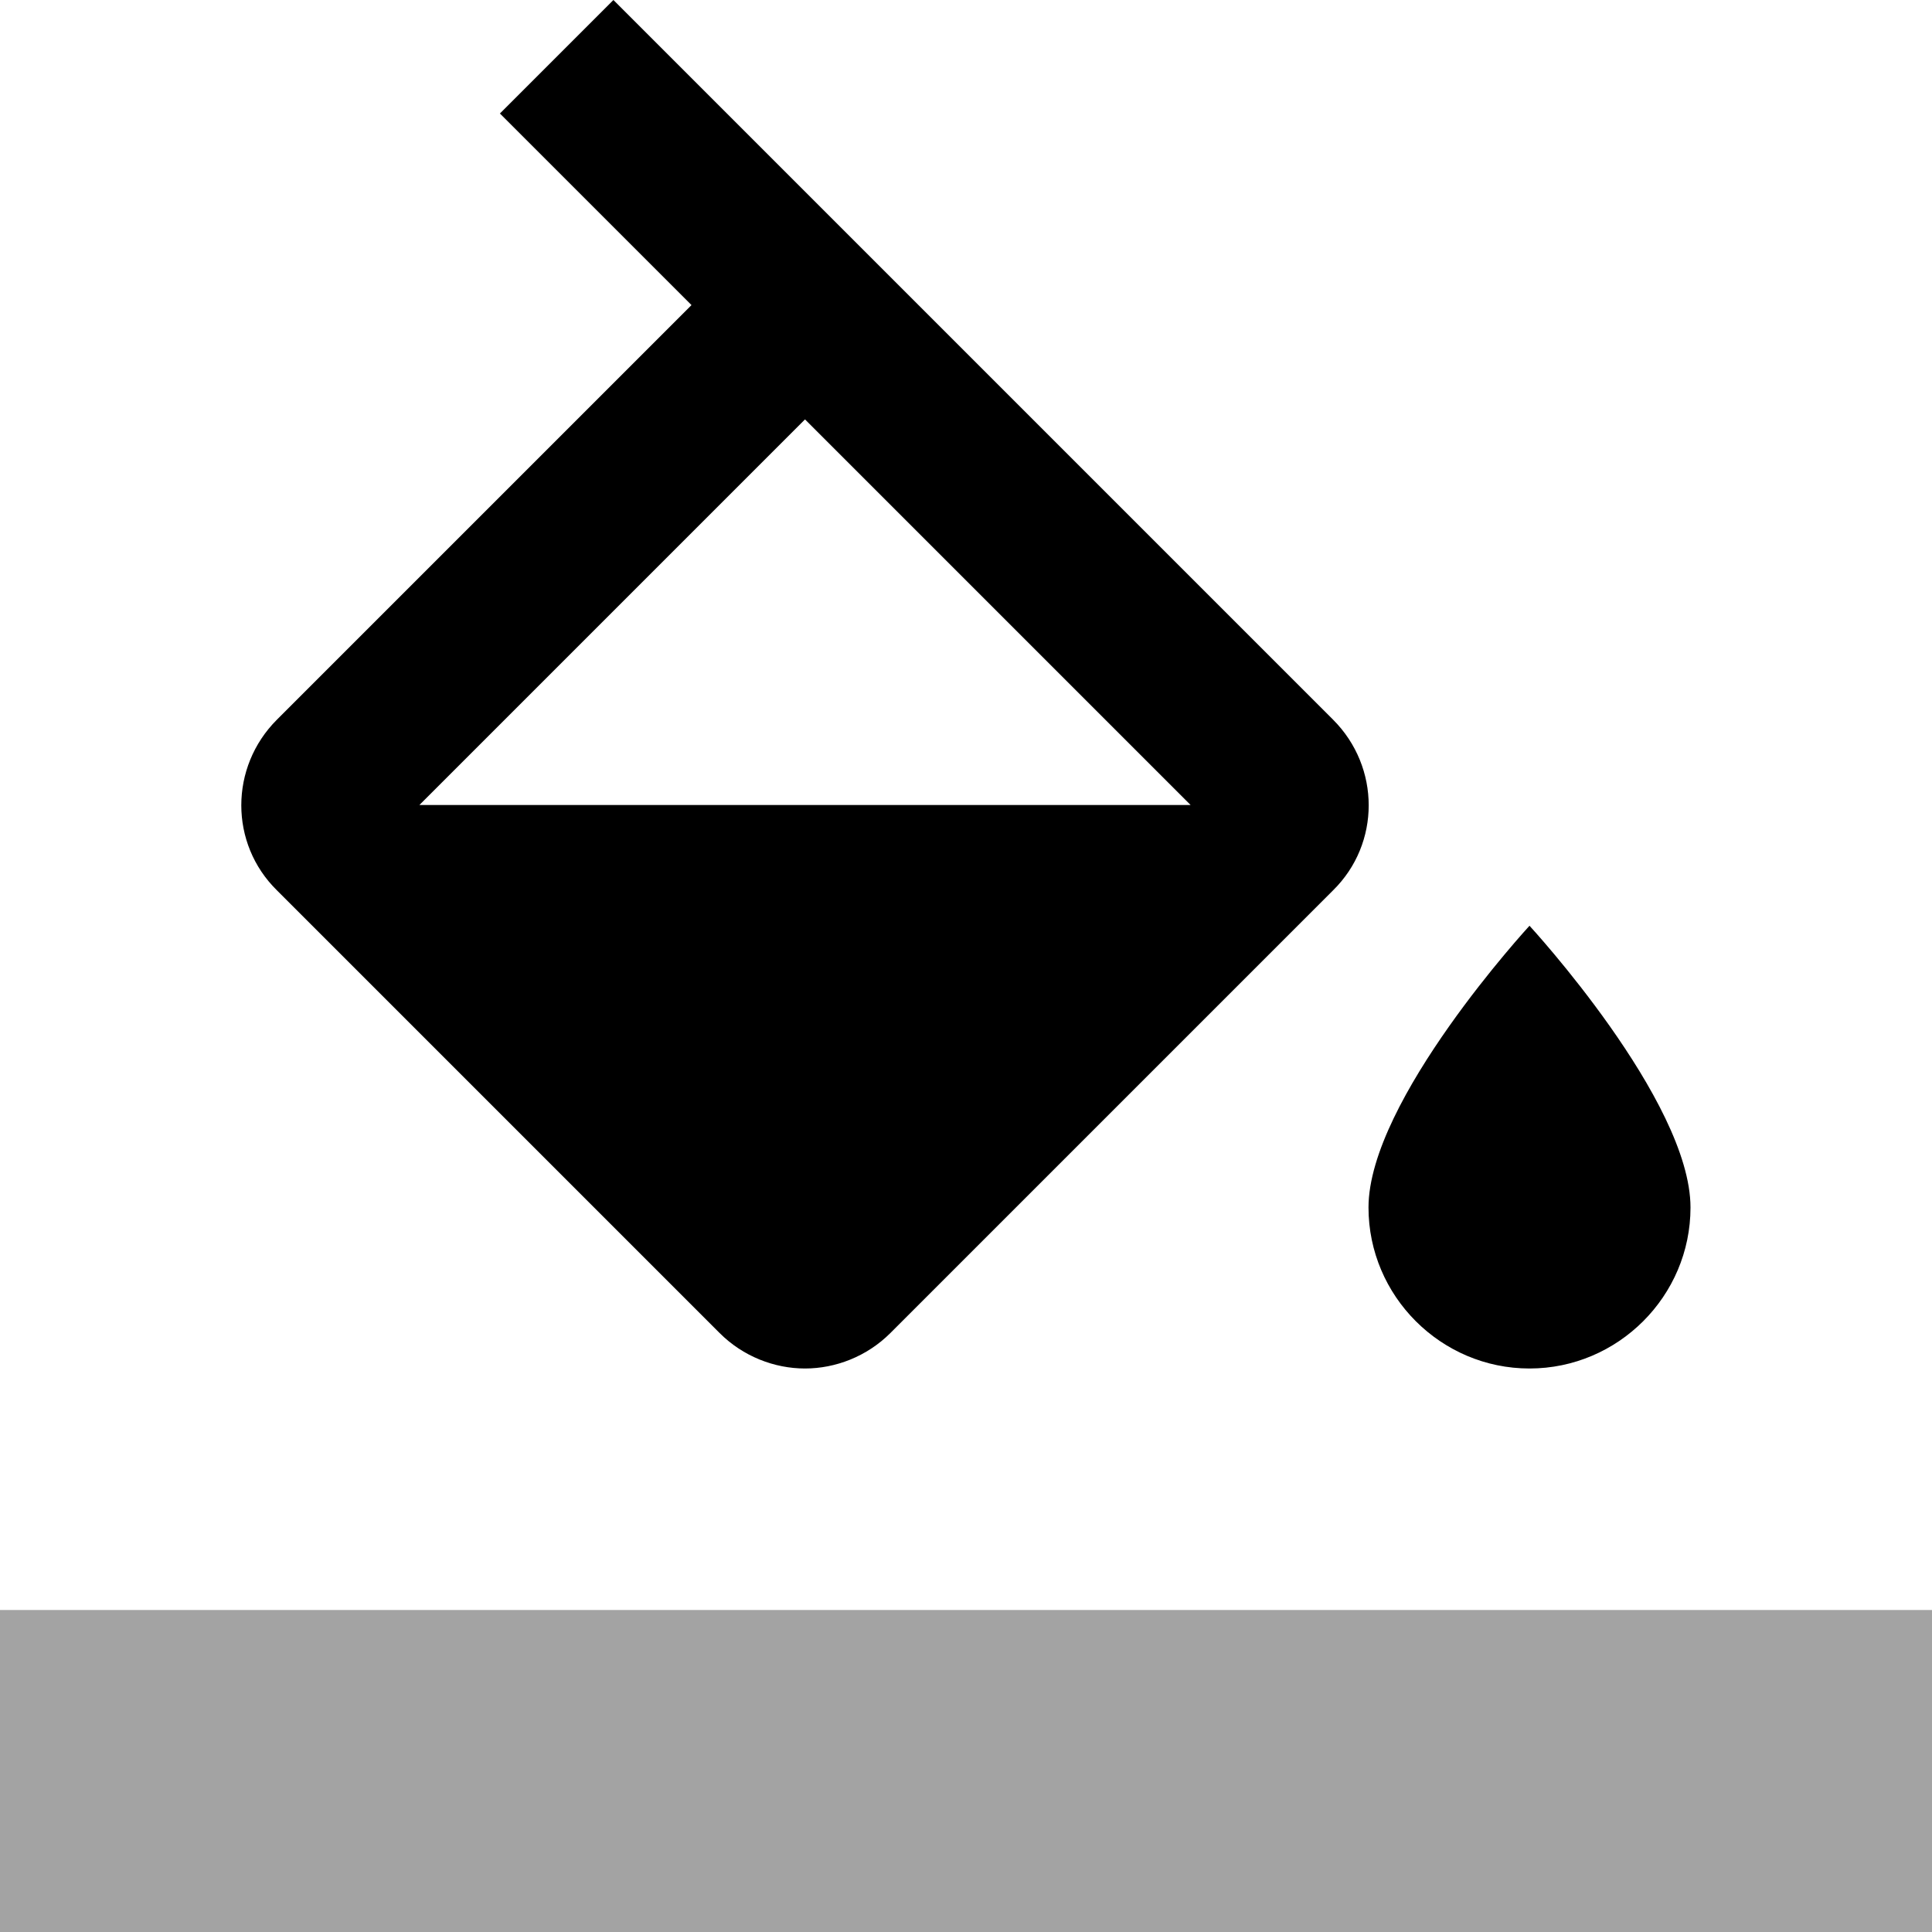
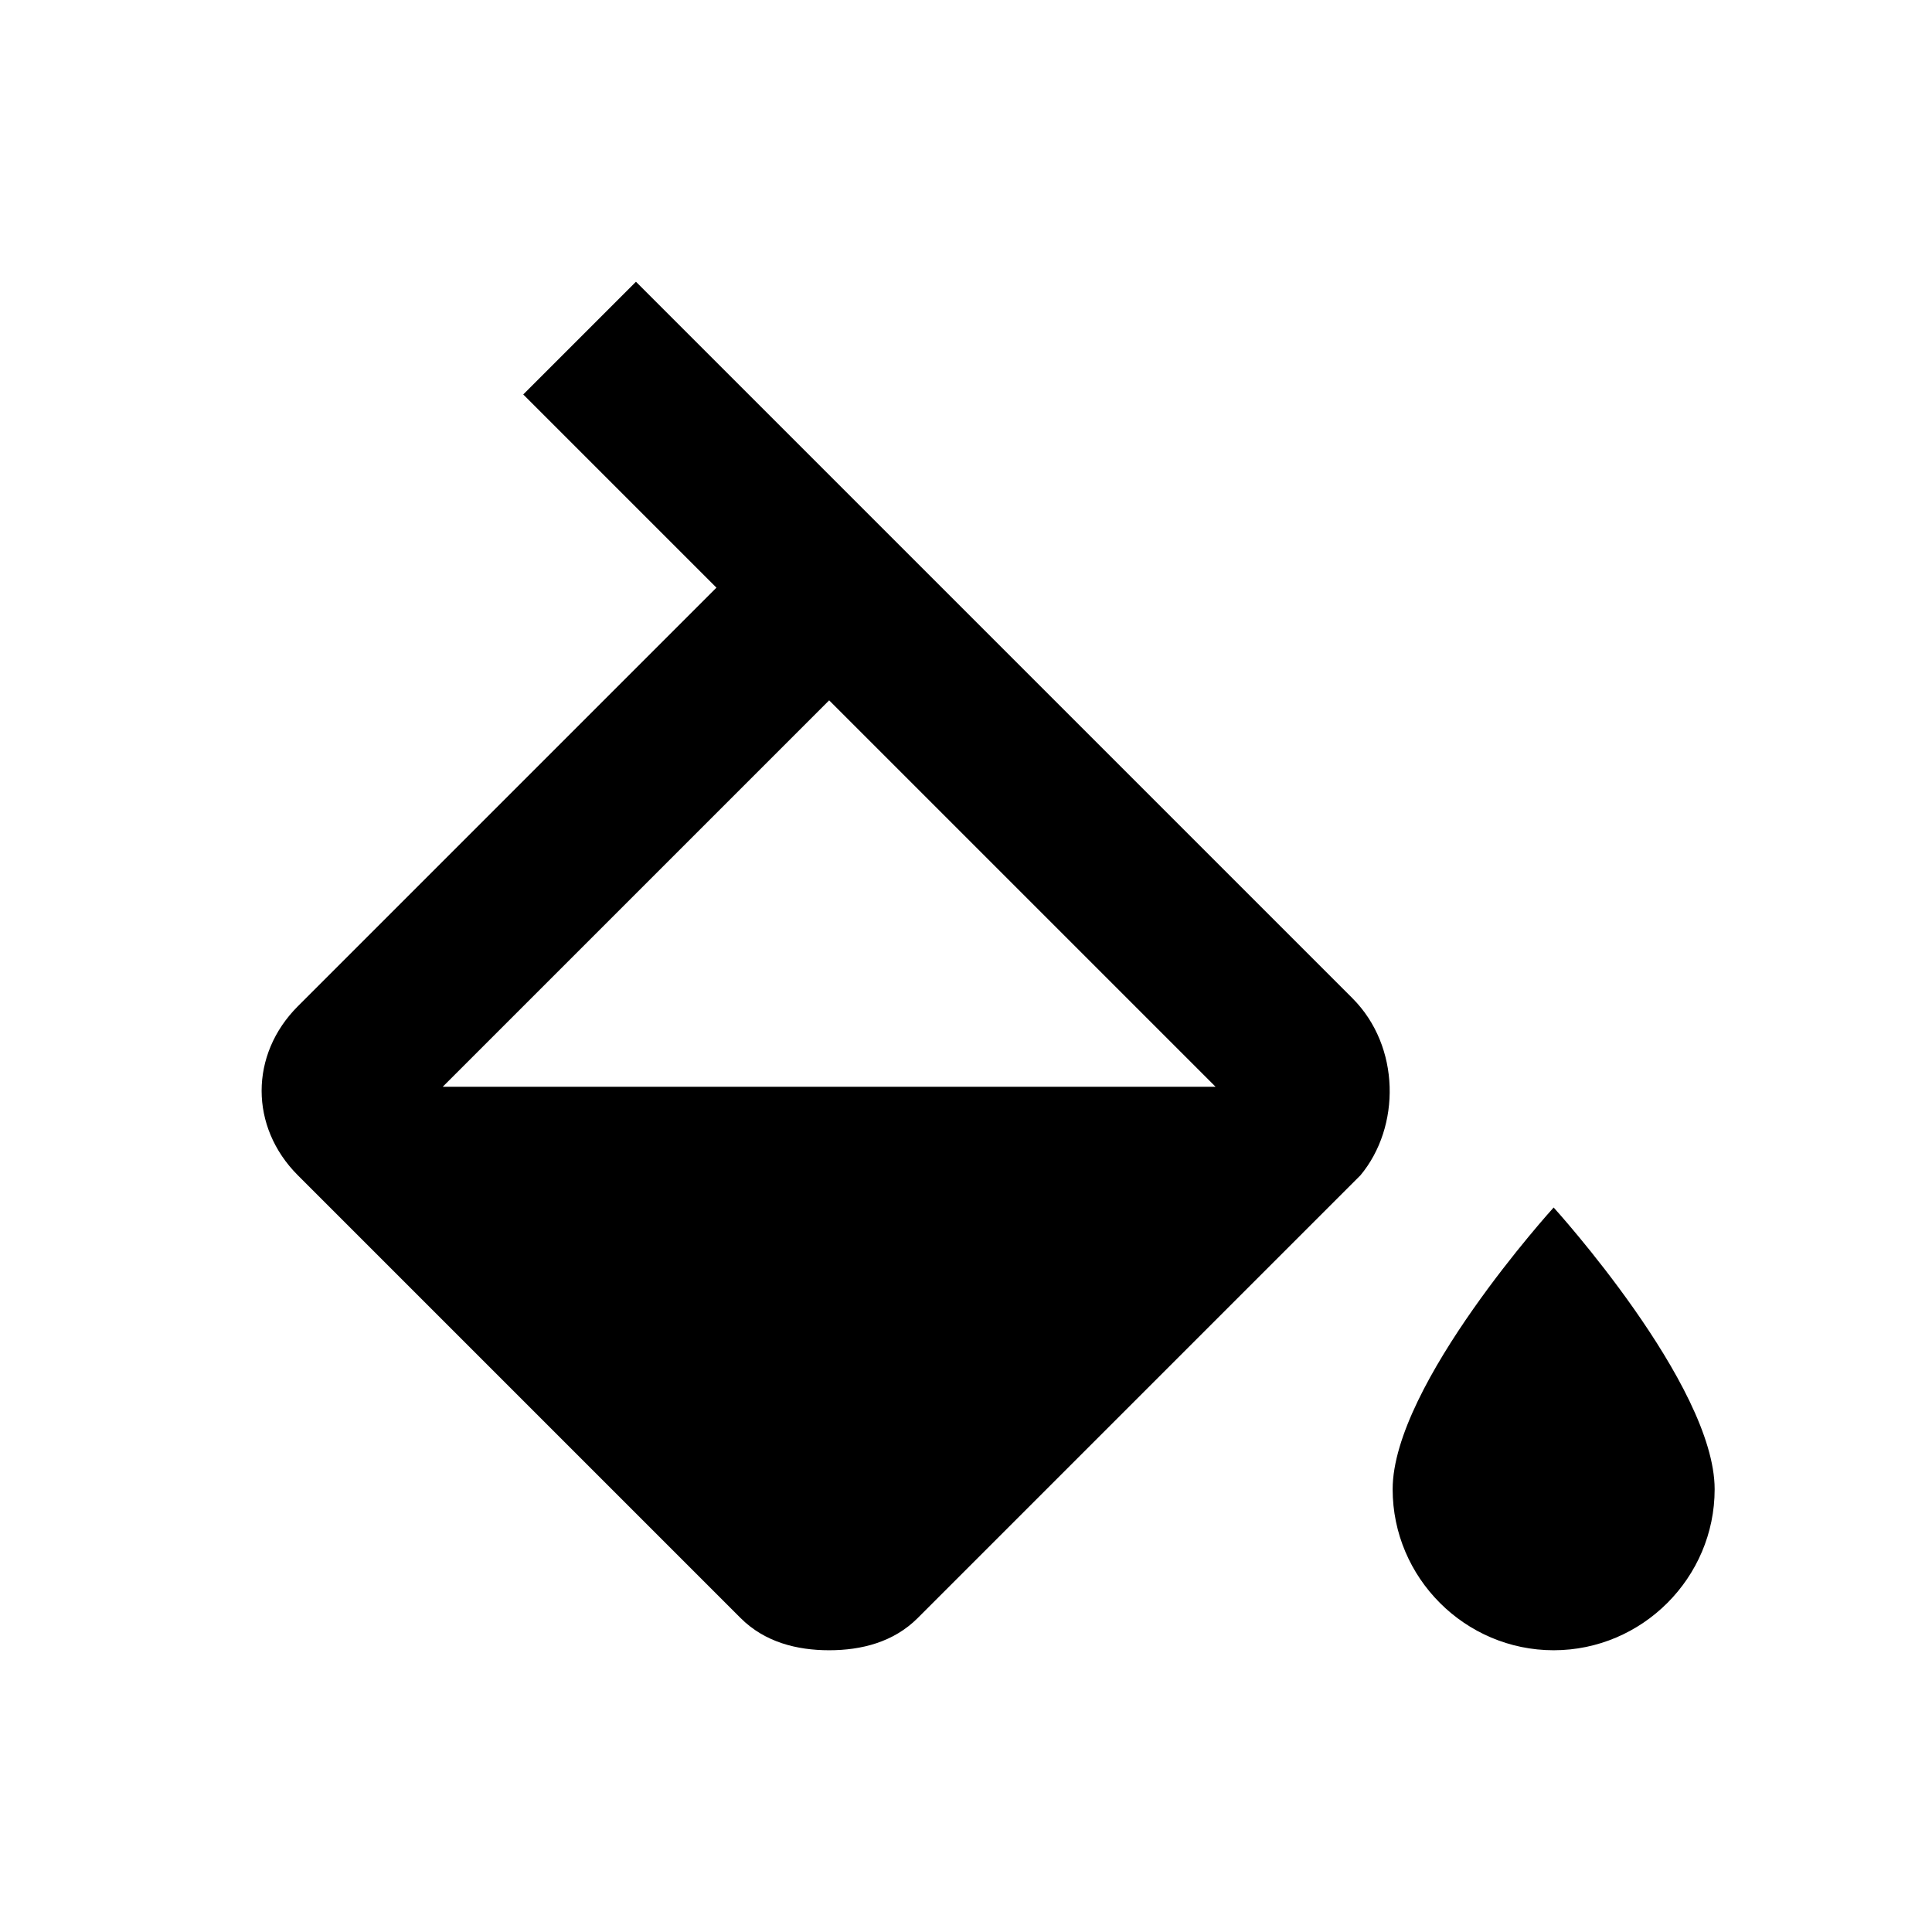
- <svg xmlns="http://www.w3.org/2000/svg" width="24" height="24" viewBox="0 0 24 24">
-   <path d="M16.56 8.94L7.62 0 6.21 1.41l2.38 2.38-5.15 5.15c-.59.59-.59 1.54 0 2.12l5.5 5.5c.29.29.68.44 1.06.44s.77-.15 1.06-.44l5.5-5.5c.59-.58.59-1.53 0-2.12zM5.21 10L10 5.21 14.79 10H5.21zM19 11.5s-2 2.17-2 3.5c0 1.1.9 2 2 2s2-.9 2-2c0-1.33-2-3.5-2-3.5z" />
-   <path fill-opacity=".36" d="M0 20h24v4H0z" />
+ <svg xmlns="http://www.w3.org/2000/svg" version="1.1" id="Layer_1" x="0px" y="0px" width="24px" height="24px" viewBox="0 0 24 24">
+   <path d="M16.8,12.4L7.9,3.5L6.5,4.9l2.4,2.4l-5.2,5.2c-0.6,0.6-0.6,1.5,0,2.1l5.5,5.5c0.3,0.3,0.7,0.4,1.1,0.4s0.8-0.1,1.1-0.4  l5.5-5.5C17.4,14,17.4,13,16.8,12.4z M5.5,13.5l4.8-4.8l4.8,4.8H5.5z M19.3,15c0,0-2,2.2-2,3.5c0,1.1,0.9,2,2,2s2-0.9,2-2  C21.3,17.2,19.3,15,19.3,15z" />
</svg>
